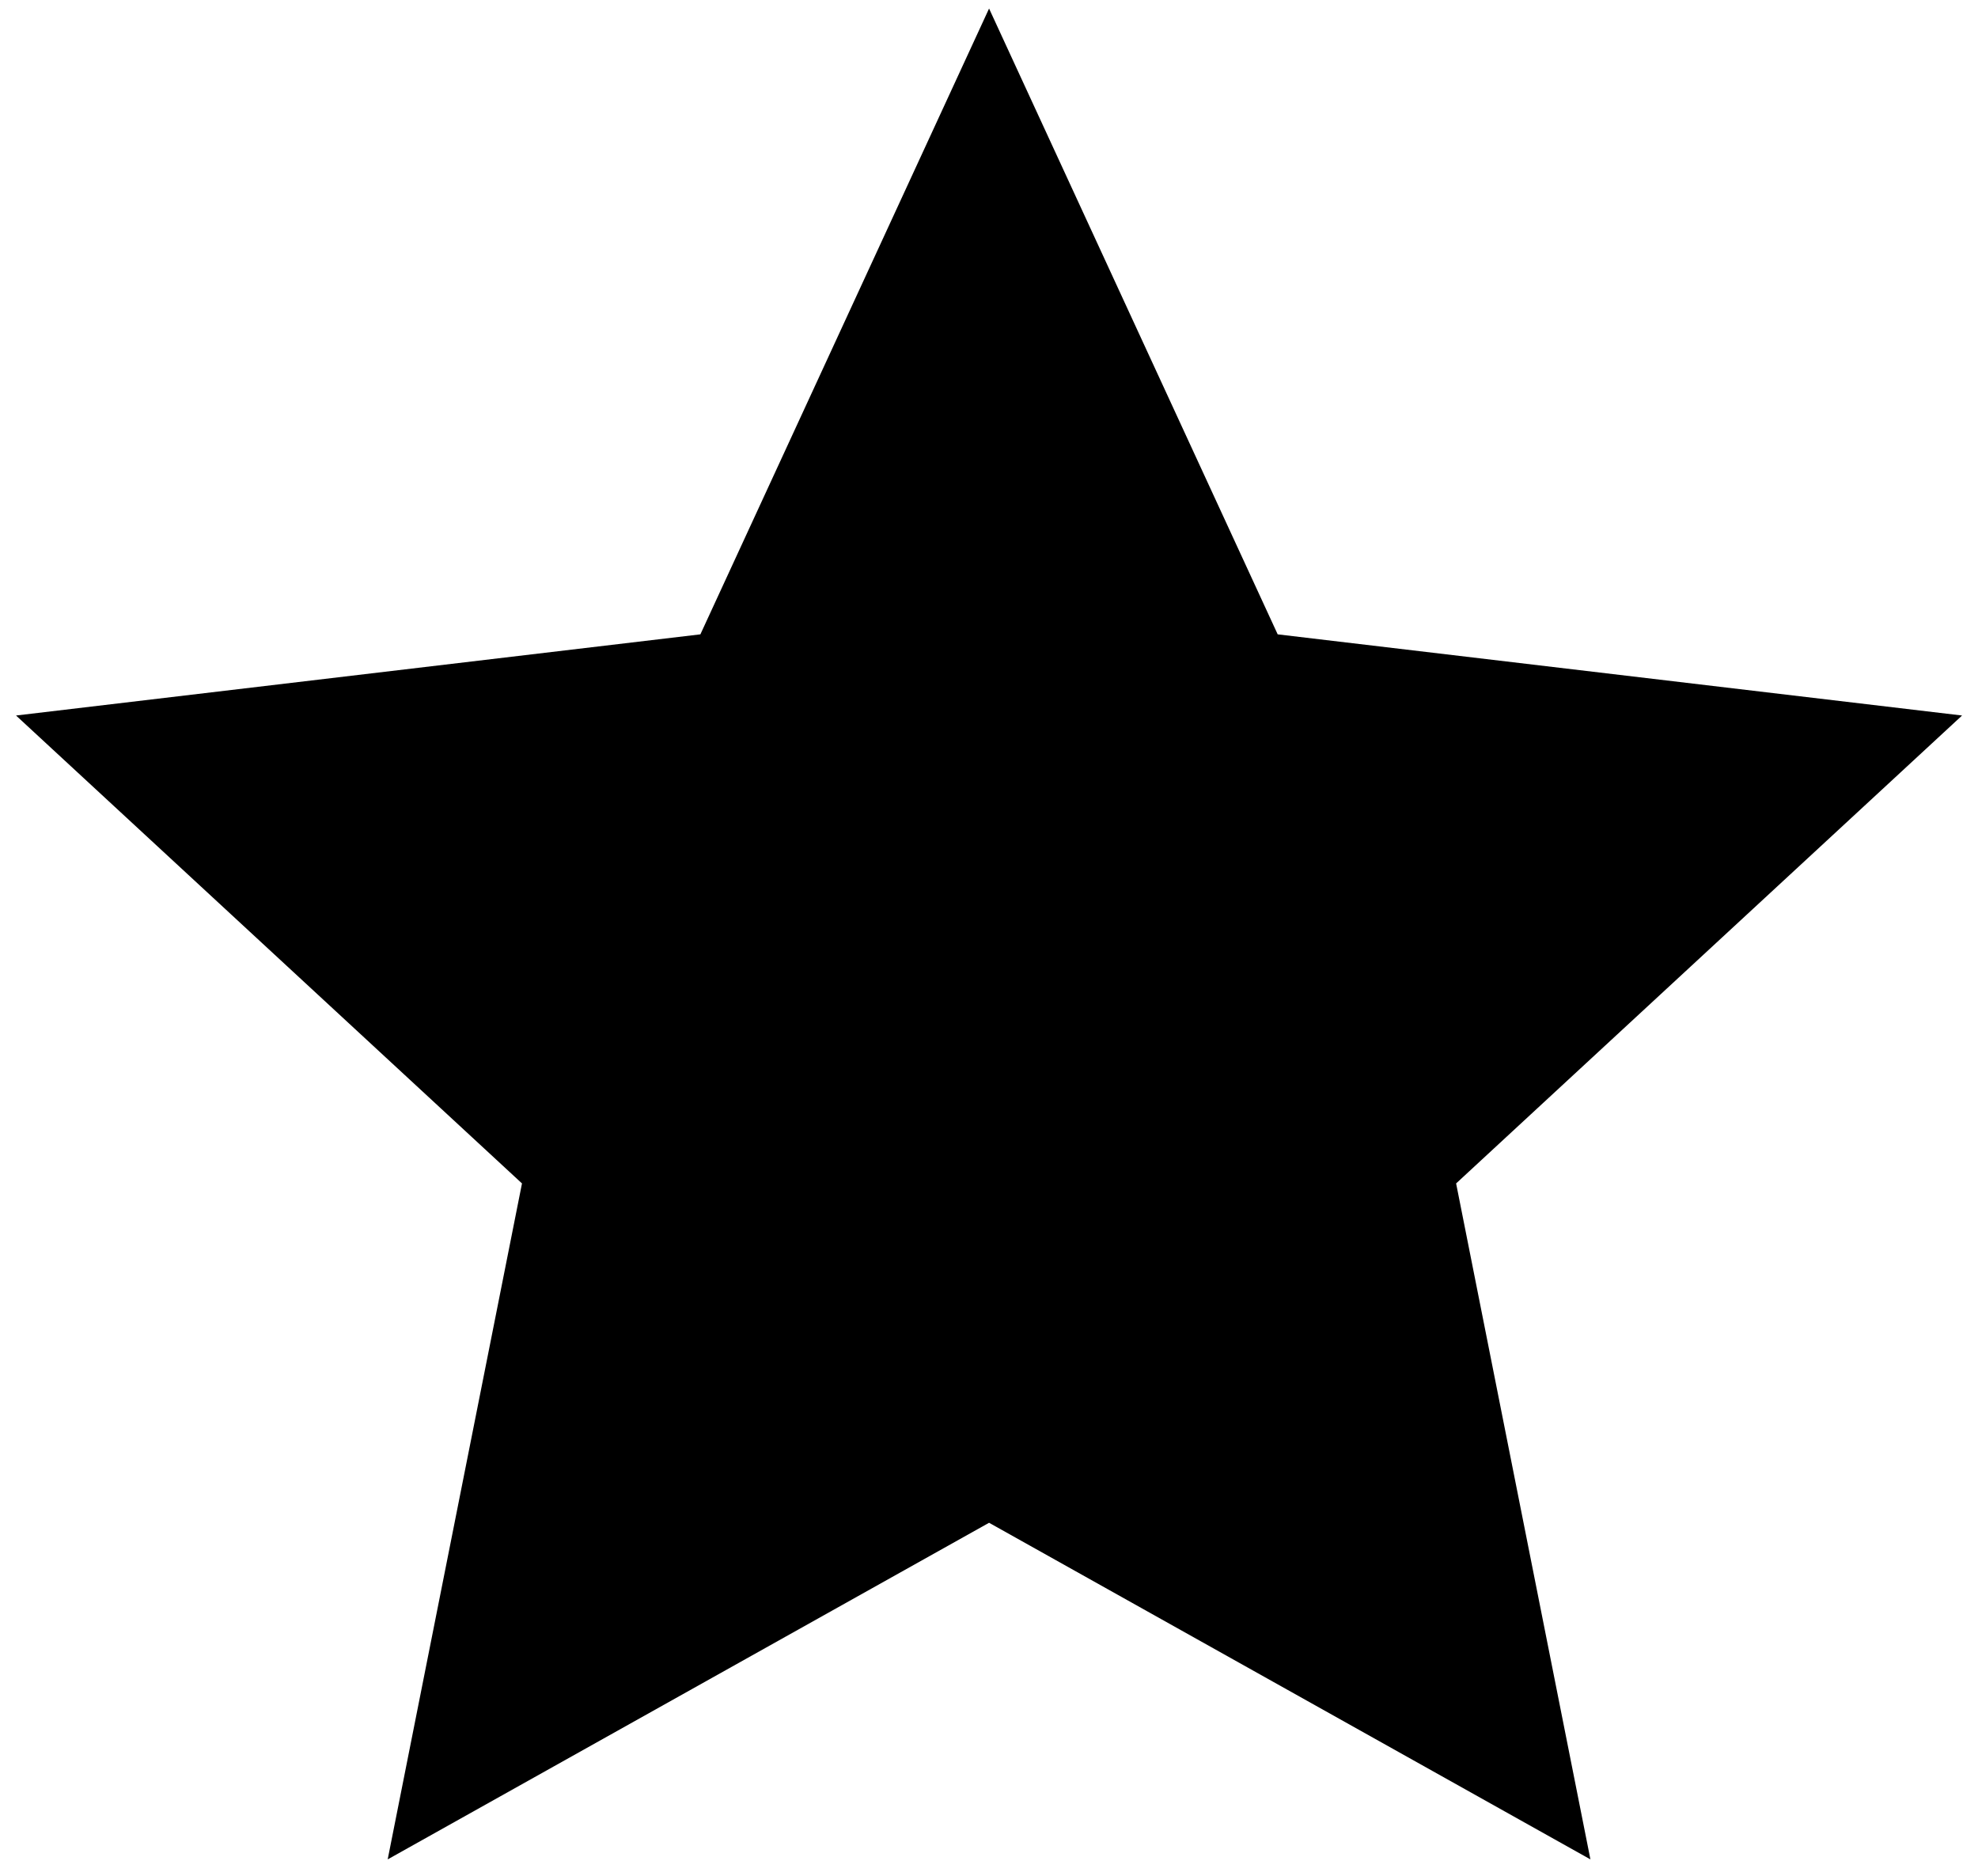
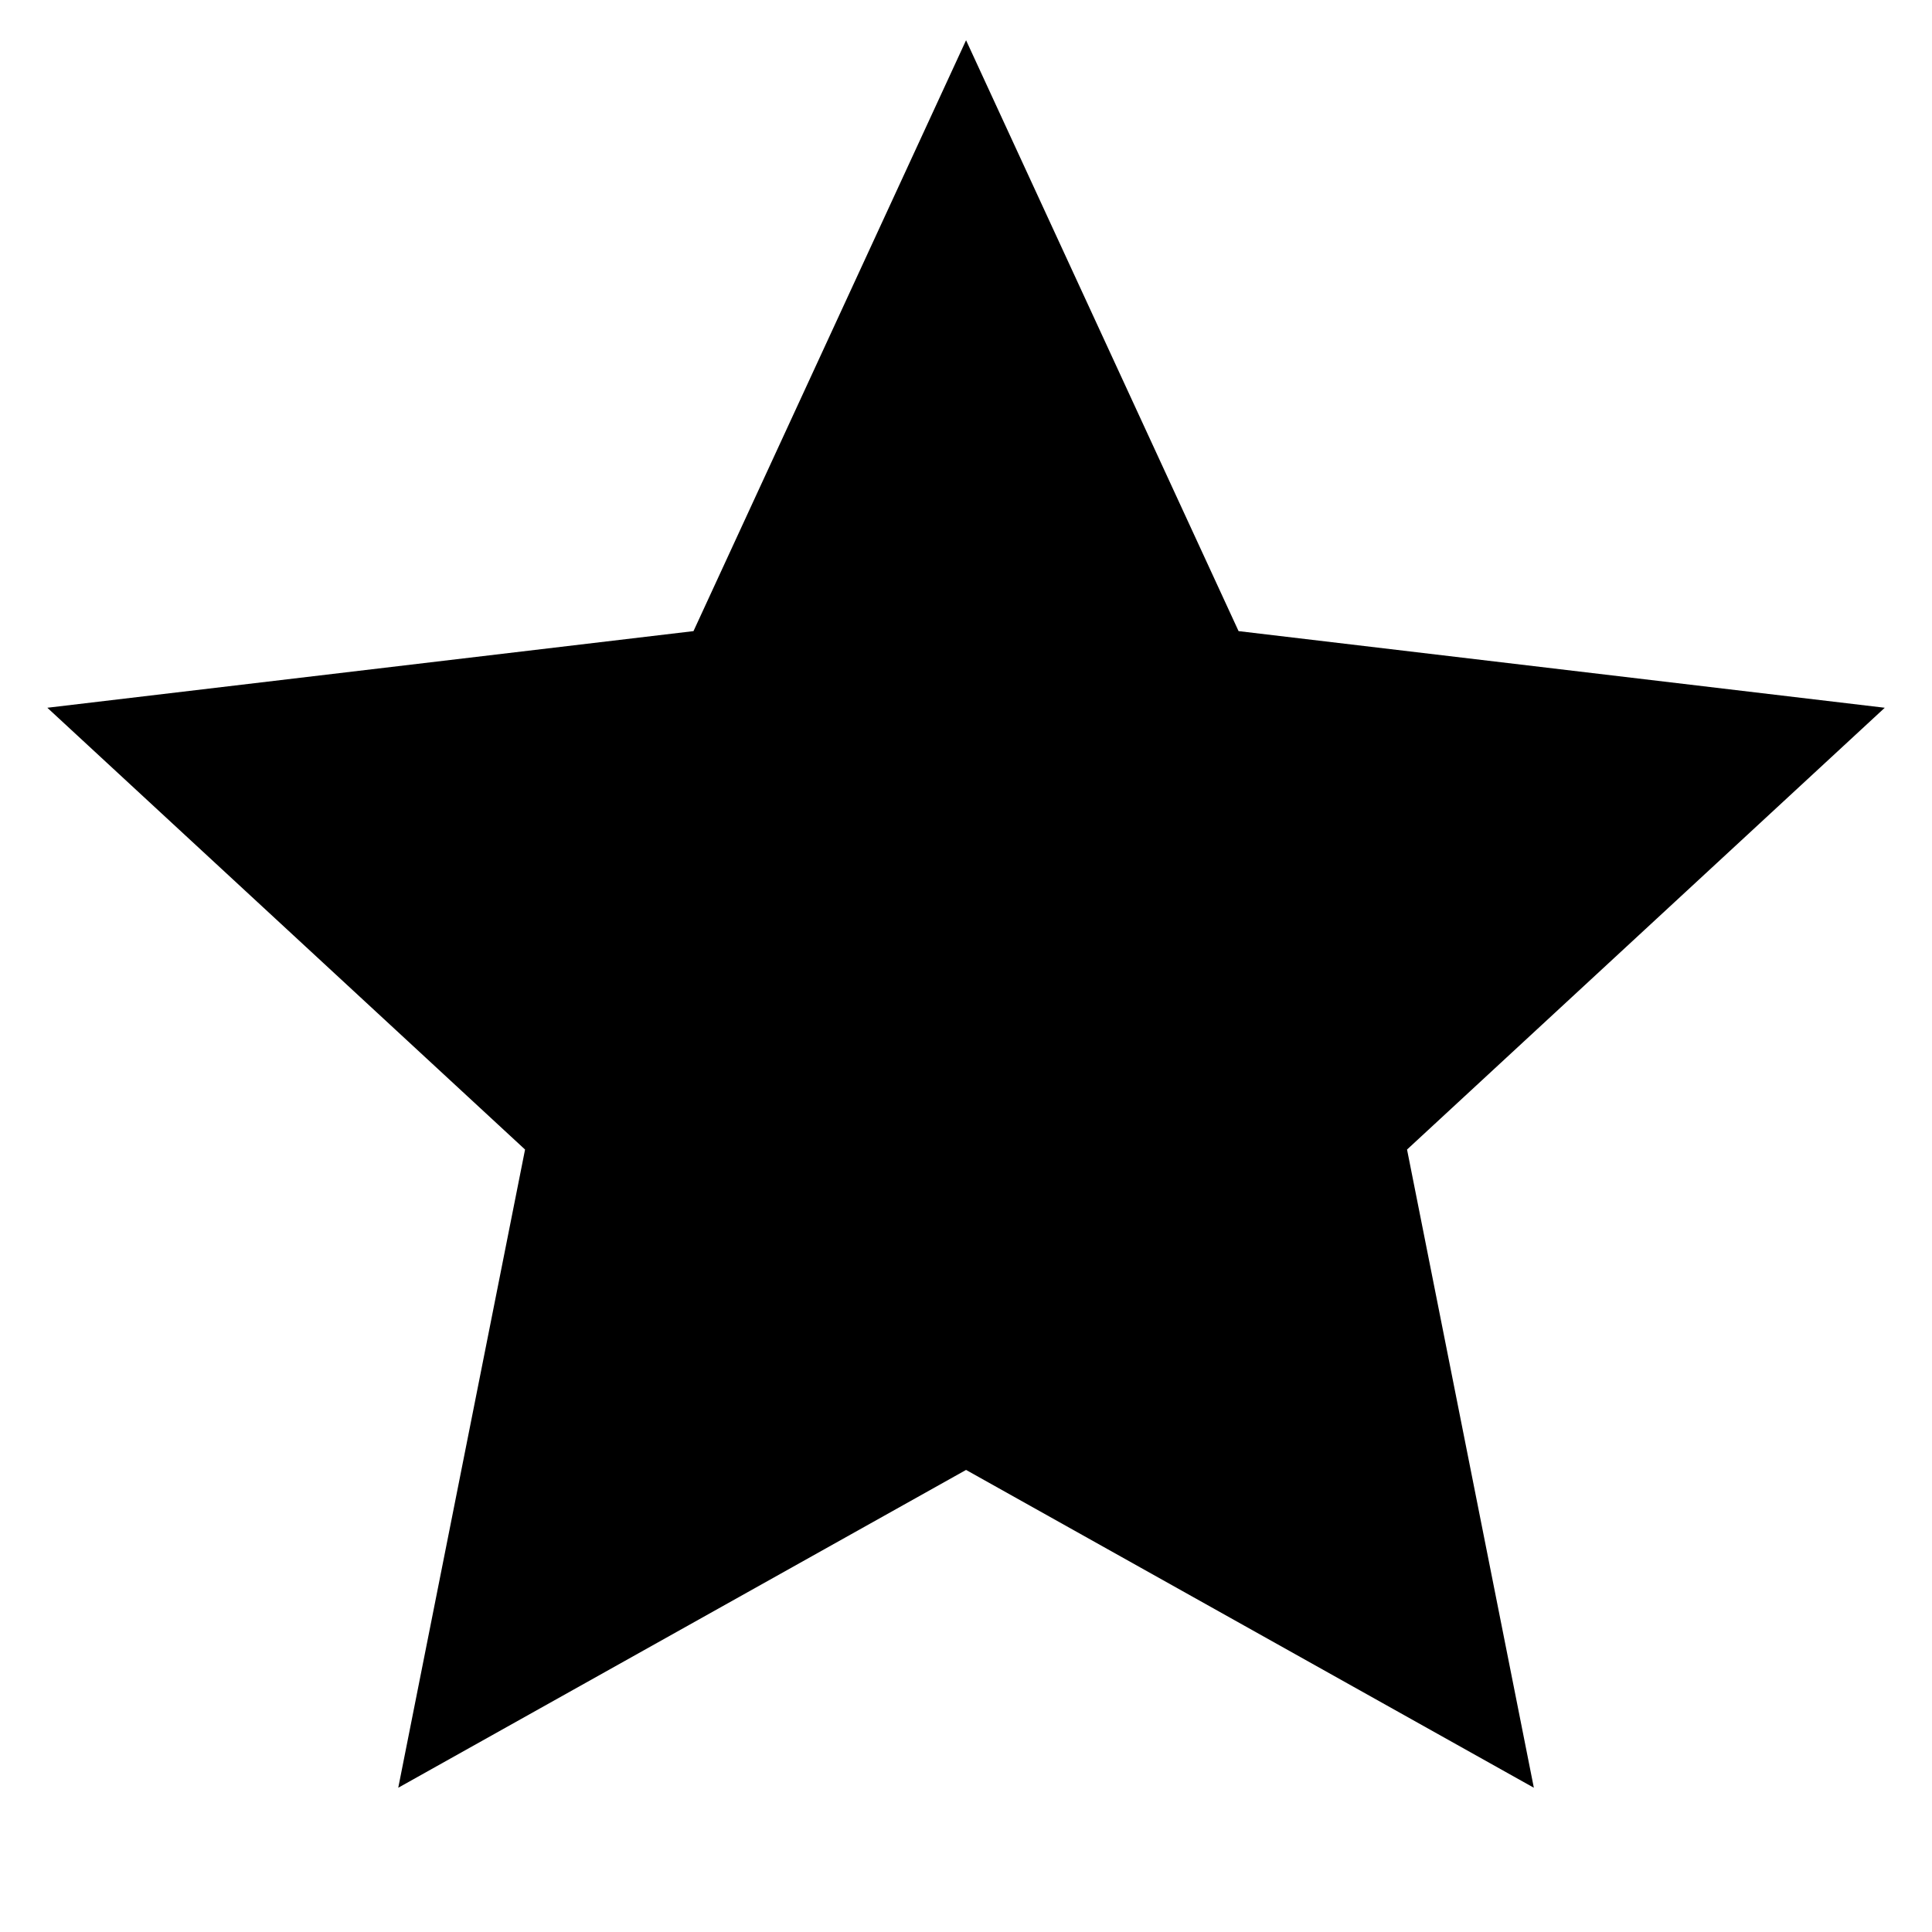
- <svg xmlns="http://www.w3.org/2000/svg" width="58" height="55" viewBox="0 0 58 55" fill="none">
-   <path d="M29.002 44.65L11.368 54.52L15.306 34.7L0.47 20.98L20.537 18.6L29.002 0.25L37.465 18.6L57.533 20.98L42.697 34.7L46.635 54.52L29.002 44.65Z" fill="black" />
+ <svg xmlns="http://www.w3.org/2000/svg" width="60" height="60" viewBox="0 0 60 60" fill="none">
+   <path d="M30.002 45.65L12.368 55.52L16.306 35.7L1.47 21.98L21.537 19.6L30.002 1.25L38.465 19.6L58.533 21.98L43.697 35.7L47.635 55.52L30.002 45.65Z" fill="black" />
</svg>
